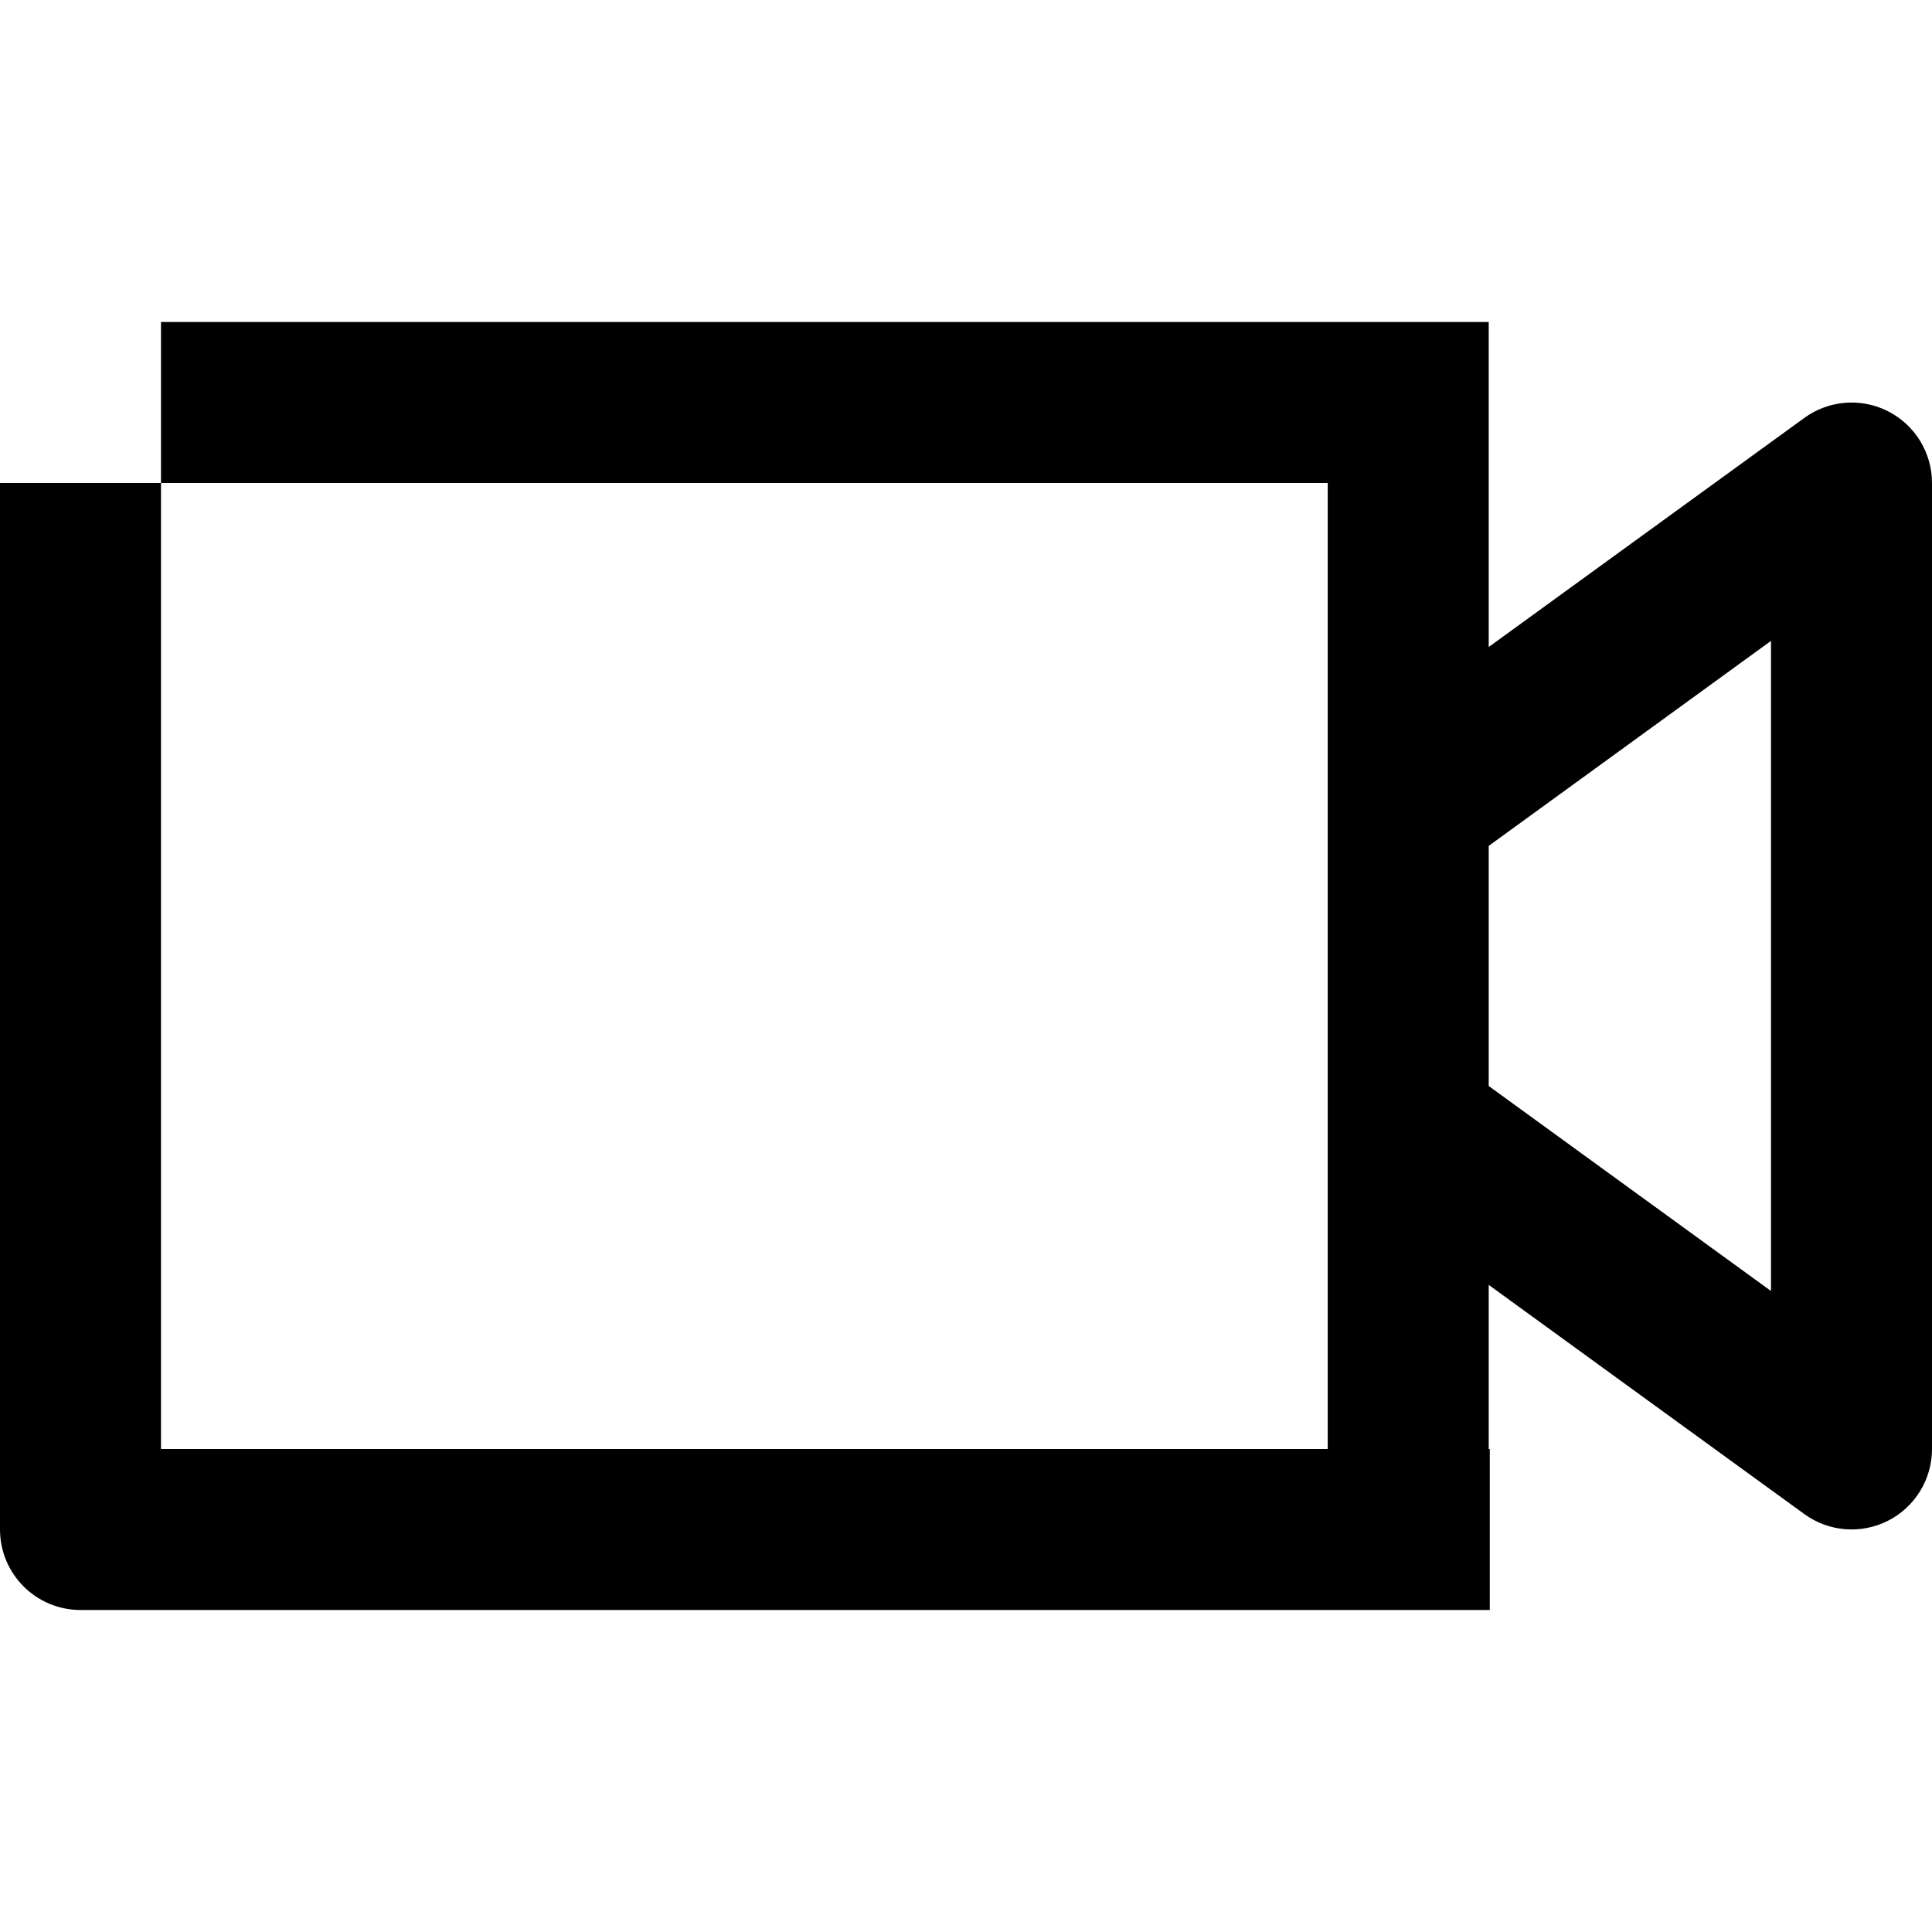
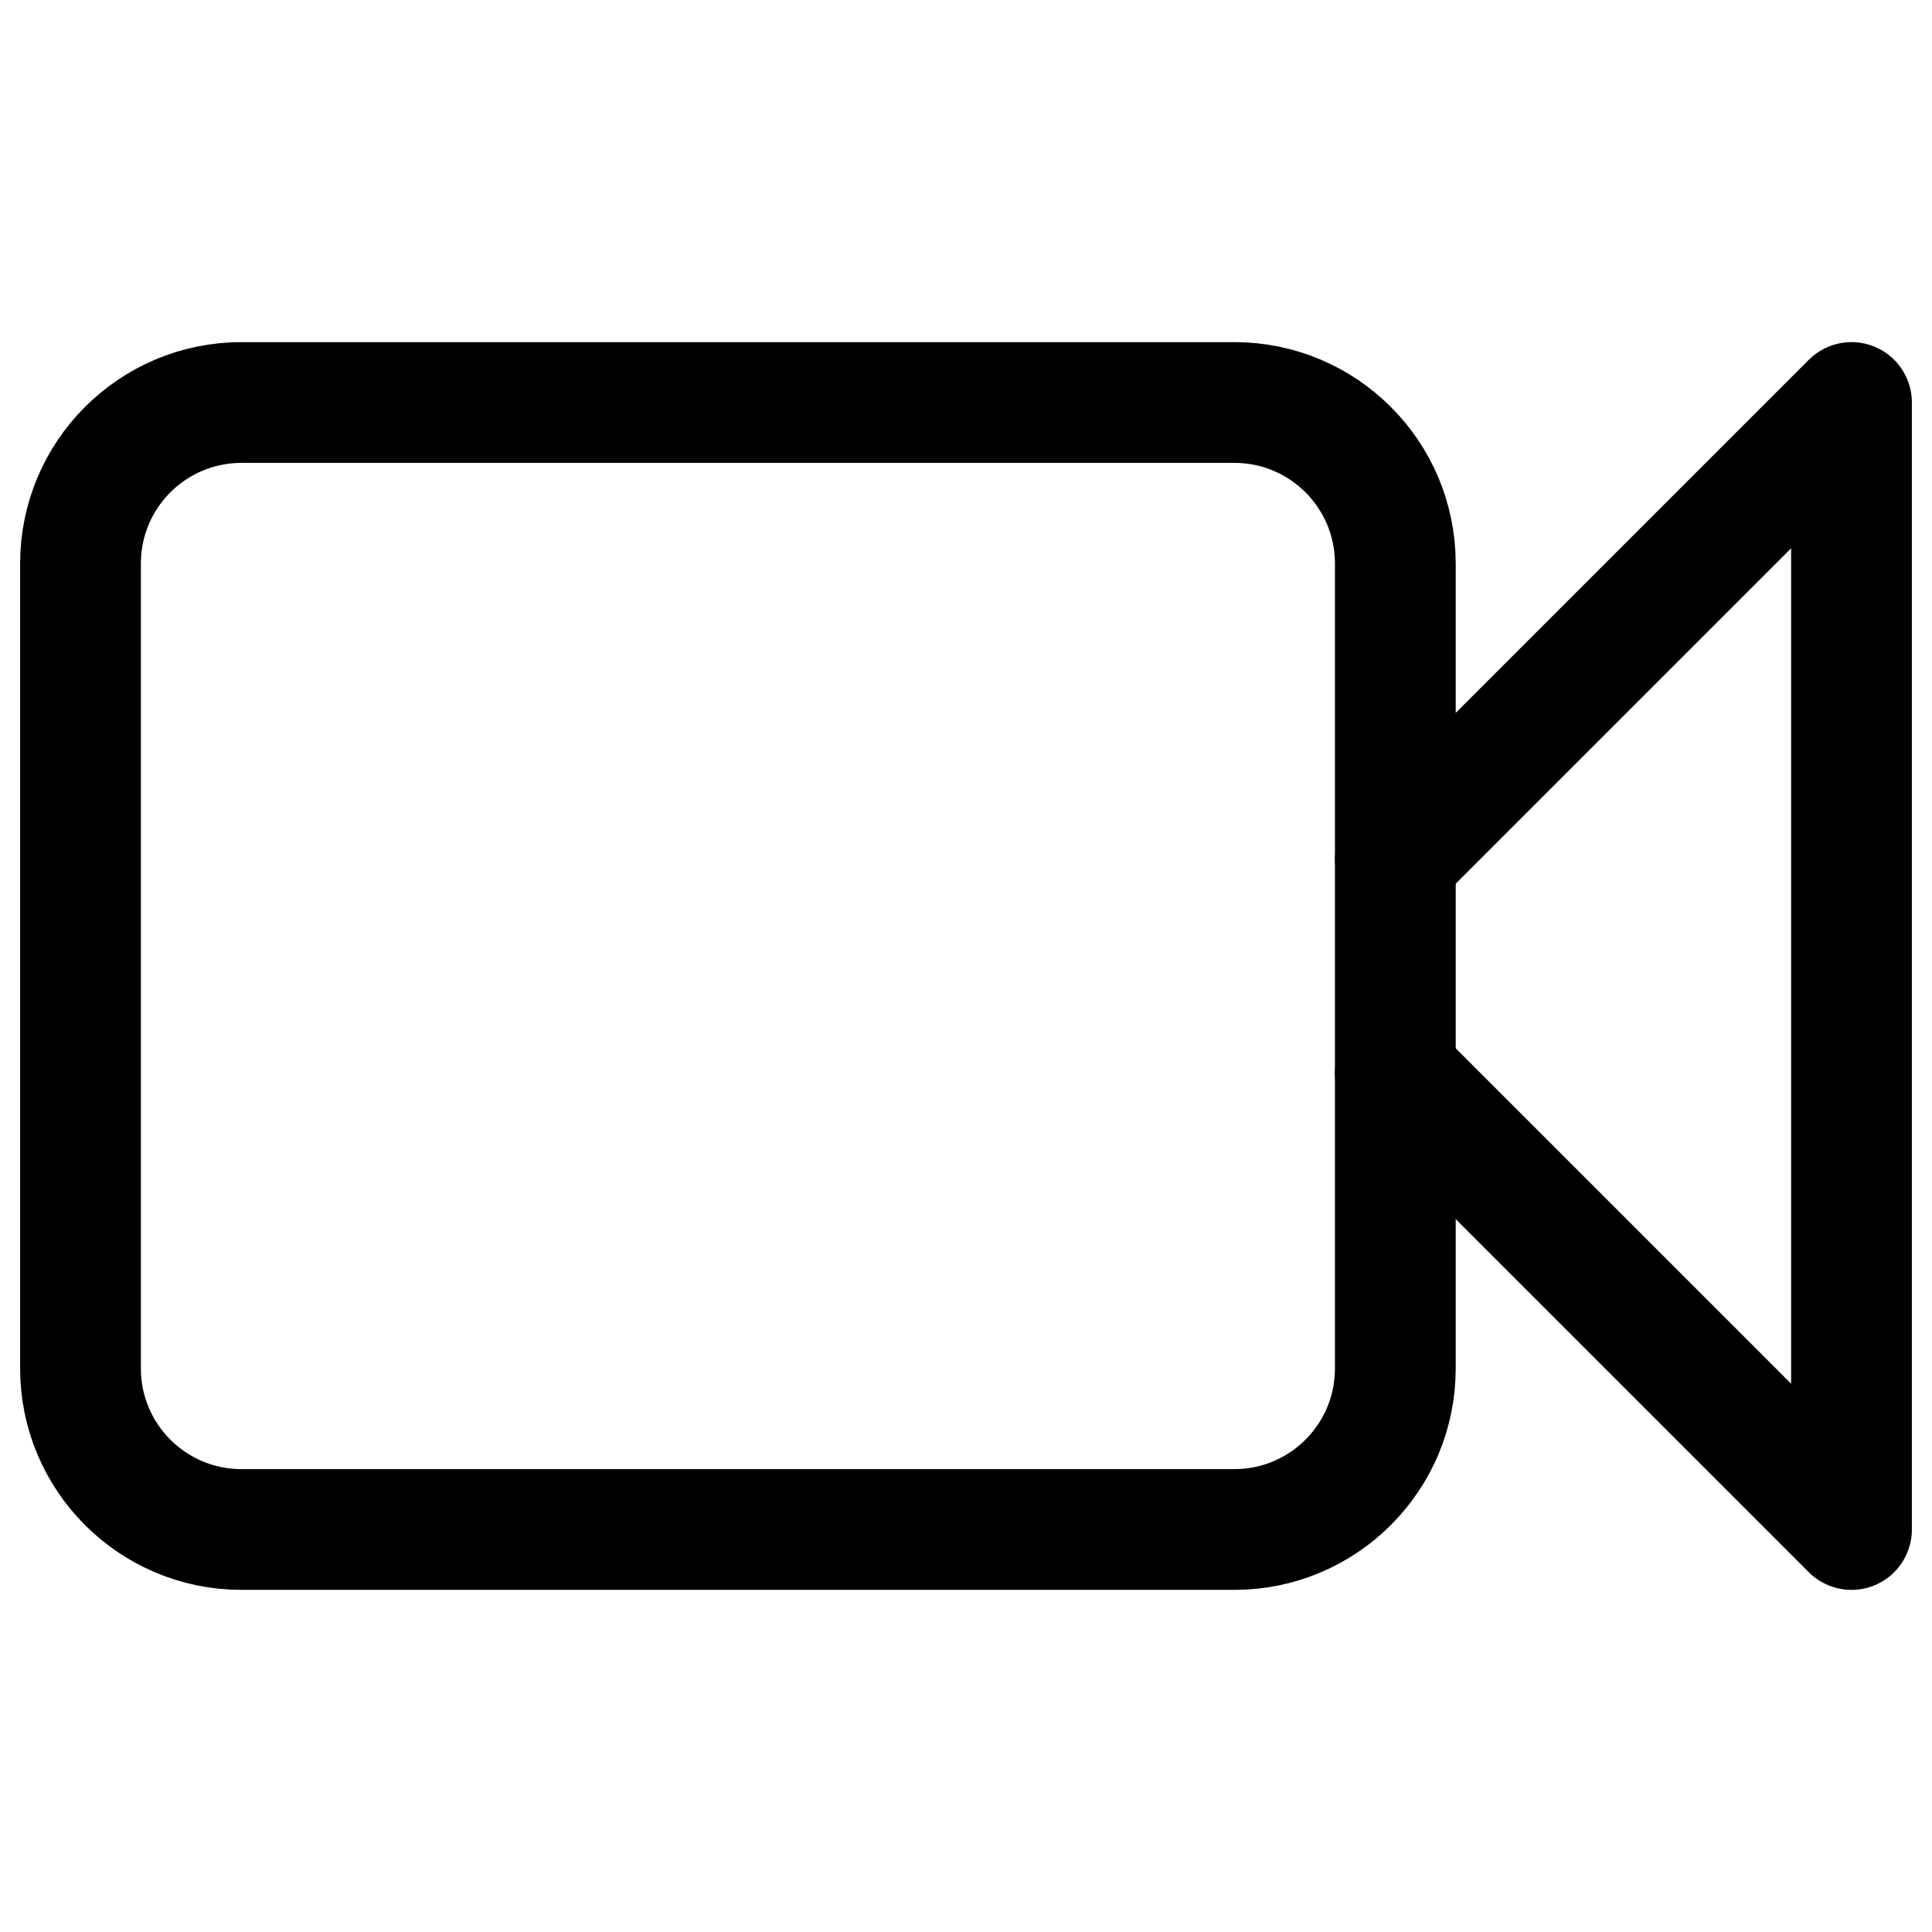
- <svg xmlns="http://www.w3.org/2000/svg" width="100%" height="100%" viewBox="0 -3 18 18" fill="currentColor" stroke="none">
-   <path d="M13.87 0V3.028L16.81 0.894C17.038 0.728 17.34 0.704 17.591 0.832C17.842 0.96 18 1.218 18 1.5V10.5C18 10.782 17.842 11.04 17.591 11.168C17.34 11.296 17.038 11.272 16.81 11.106L13.87 8.971V10.5H13.88V12H0.75C0.336 12 0 11.664 0 11.25V1.5H1.5V10.5H12.37V1.5H1.5V0H13.87ZM13.87 4.881V7.118L16.5 9.028V2.971L13.87 4.881Z" />
+ <svg xmlns="http://www.w3.org/2000/svg" width="100%" height="100%" viewBox="0 -3 18 18" fill="none" stroke="currentColor" stroke-width="1.125" stroke-linecap="round" stroke-linejoin="round">
+   <rect x="0.75" y="0.75" width="12.25" height="10.5" rx="1.5" />
+   <path d="M13 5L17.25 0.75V11.25L13 7" />
</svg>
